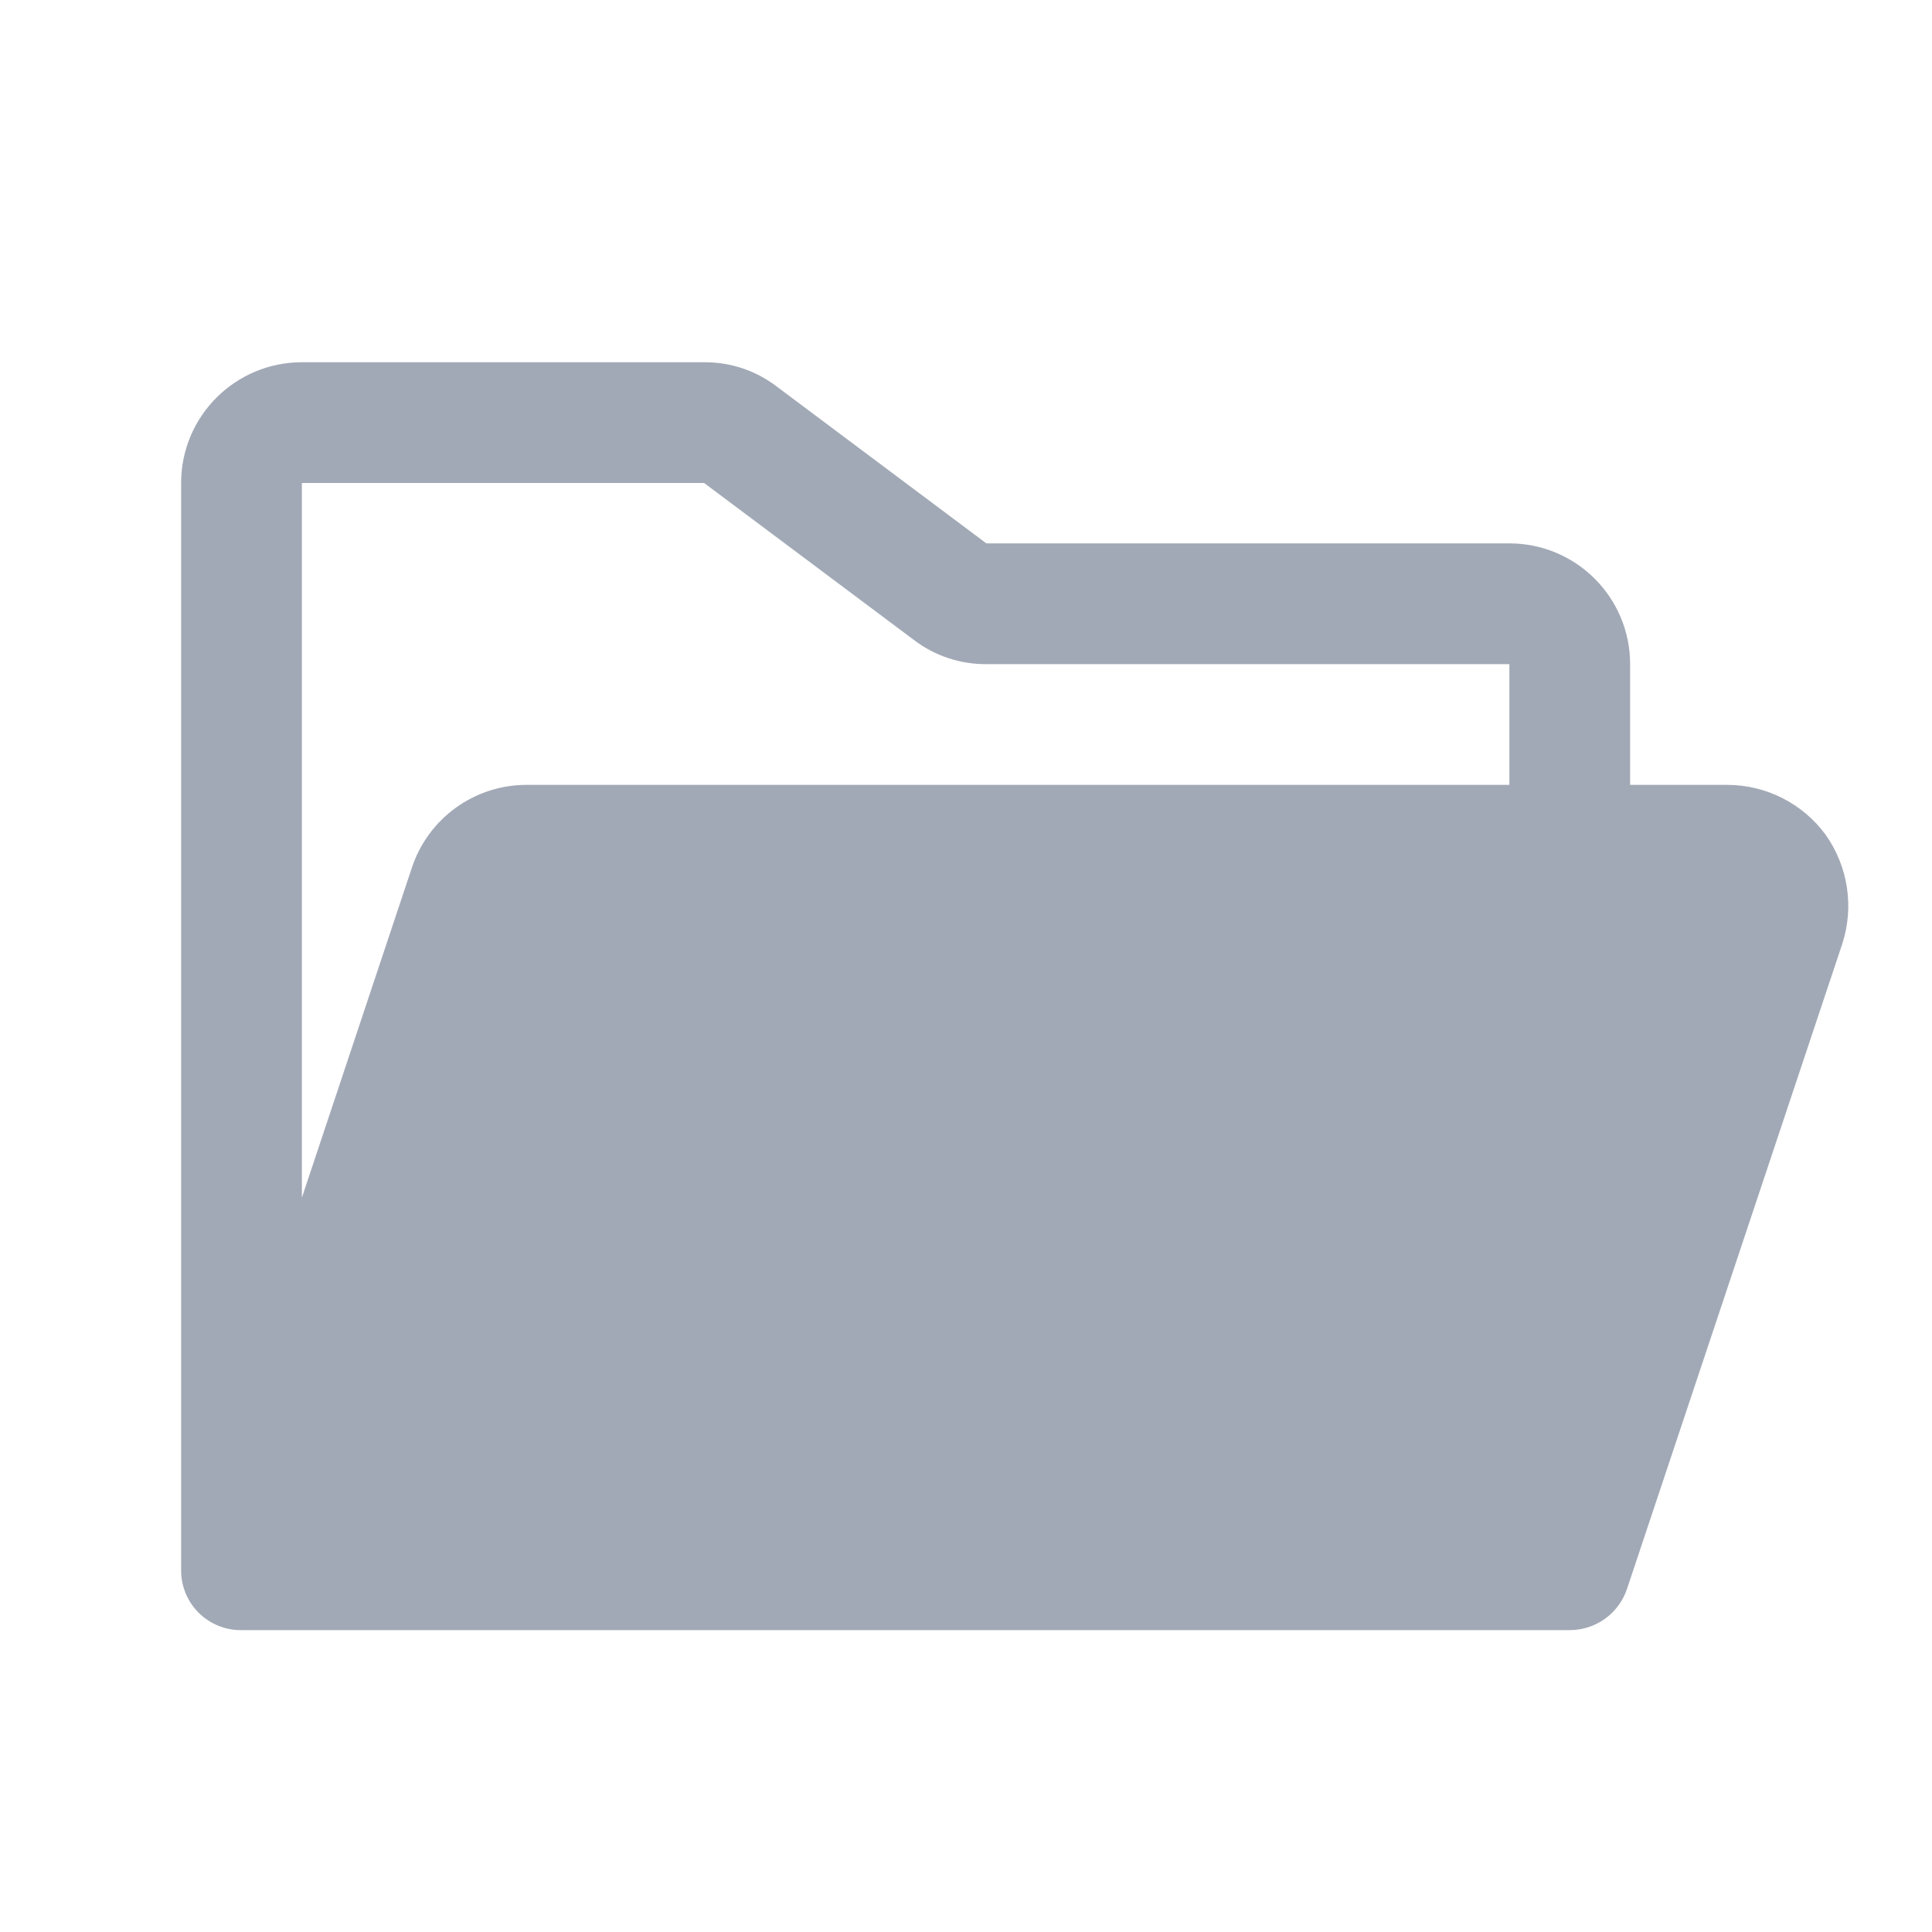
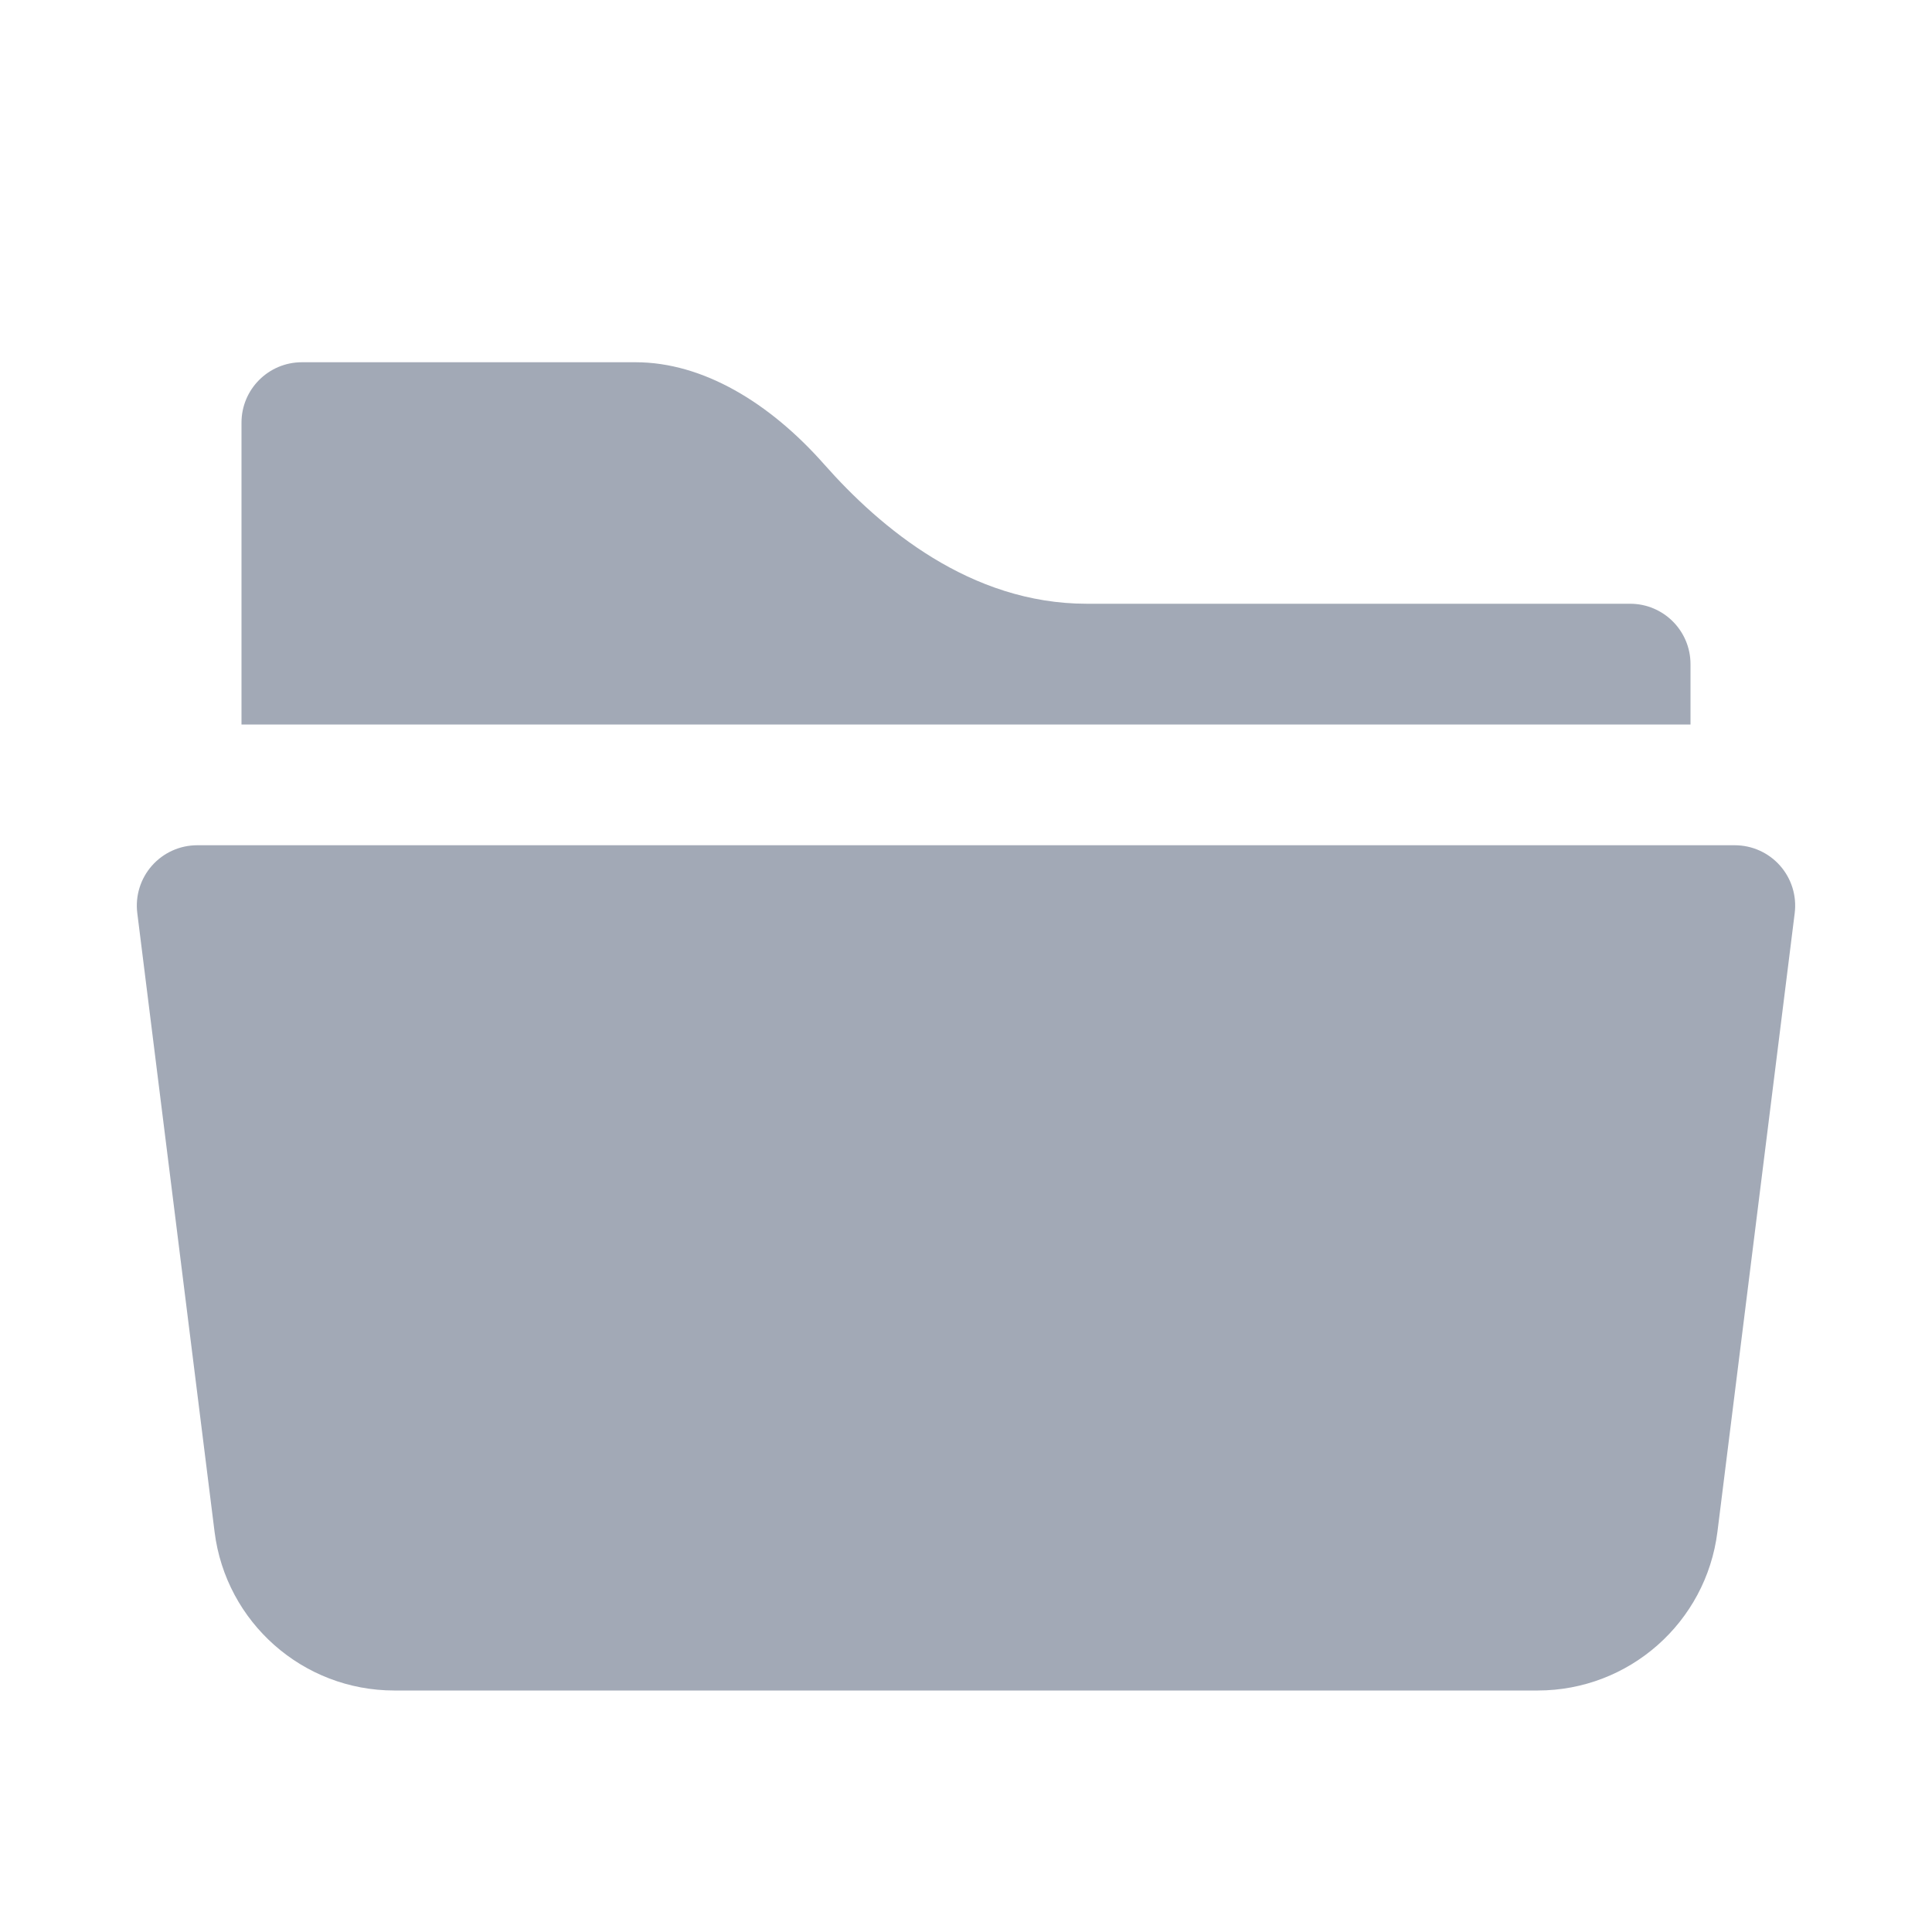
- <svg xmlns="http://www.w3.org/2000/svg" width="24" height="24" viewBox="0 0 256 256" fill="#a2a9b6">
-   <path d="M241.9 110.6a16.2 16.2 0 0 0-13-6.6H216V88a16 16 0 0 0-16-16h-69.3l-27.8-20.8a15.6 15.6 0 0 0-9.6-3.2H40a16 16 0 0 0-16 16v144a7.9 7.9 0 0 0 8 8h176a8 8 0 0 0 7.6-5.5l28.5-85.4a16.3 16.3 0 0 0-2.2-14.5ZM93.3 64l27.8 20.8a15.6 15.6 0 0 0 9.6 3.2H200v16H69.8a16 16 0 0 0-15.2 10.9L40 158.7V64Z" />
+ <svg xmlns="http://www.w3.org/2000/svg" width="24" height="24" viewBox="0 0 16 16" fill="#a2a9b6">
+   <path d="M2 6h12v-.5a.5.5 0 0 0-.5-.5H9c-.964 0-1.71-.629-2.174-1.154C6.374 3.334 5.82 3 5.264 3H2.5a.5.5 0 0 0-.5.5zM1.633 7a.5.5 0 0 0-.496.562l.64 5.124A1.5 1.5 0 0 0 3.266 14h9.468a1.5 1.5 0 0 0 1.489-1.314l.64-5.124A.5.5 0 0 0 14.367 7z" />
</svg>
